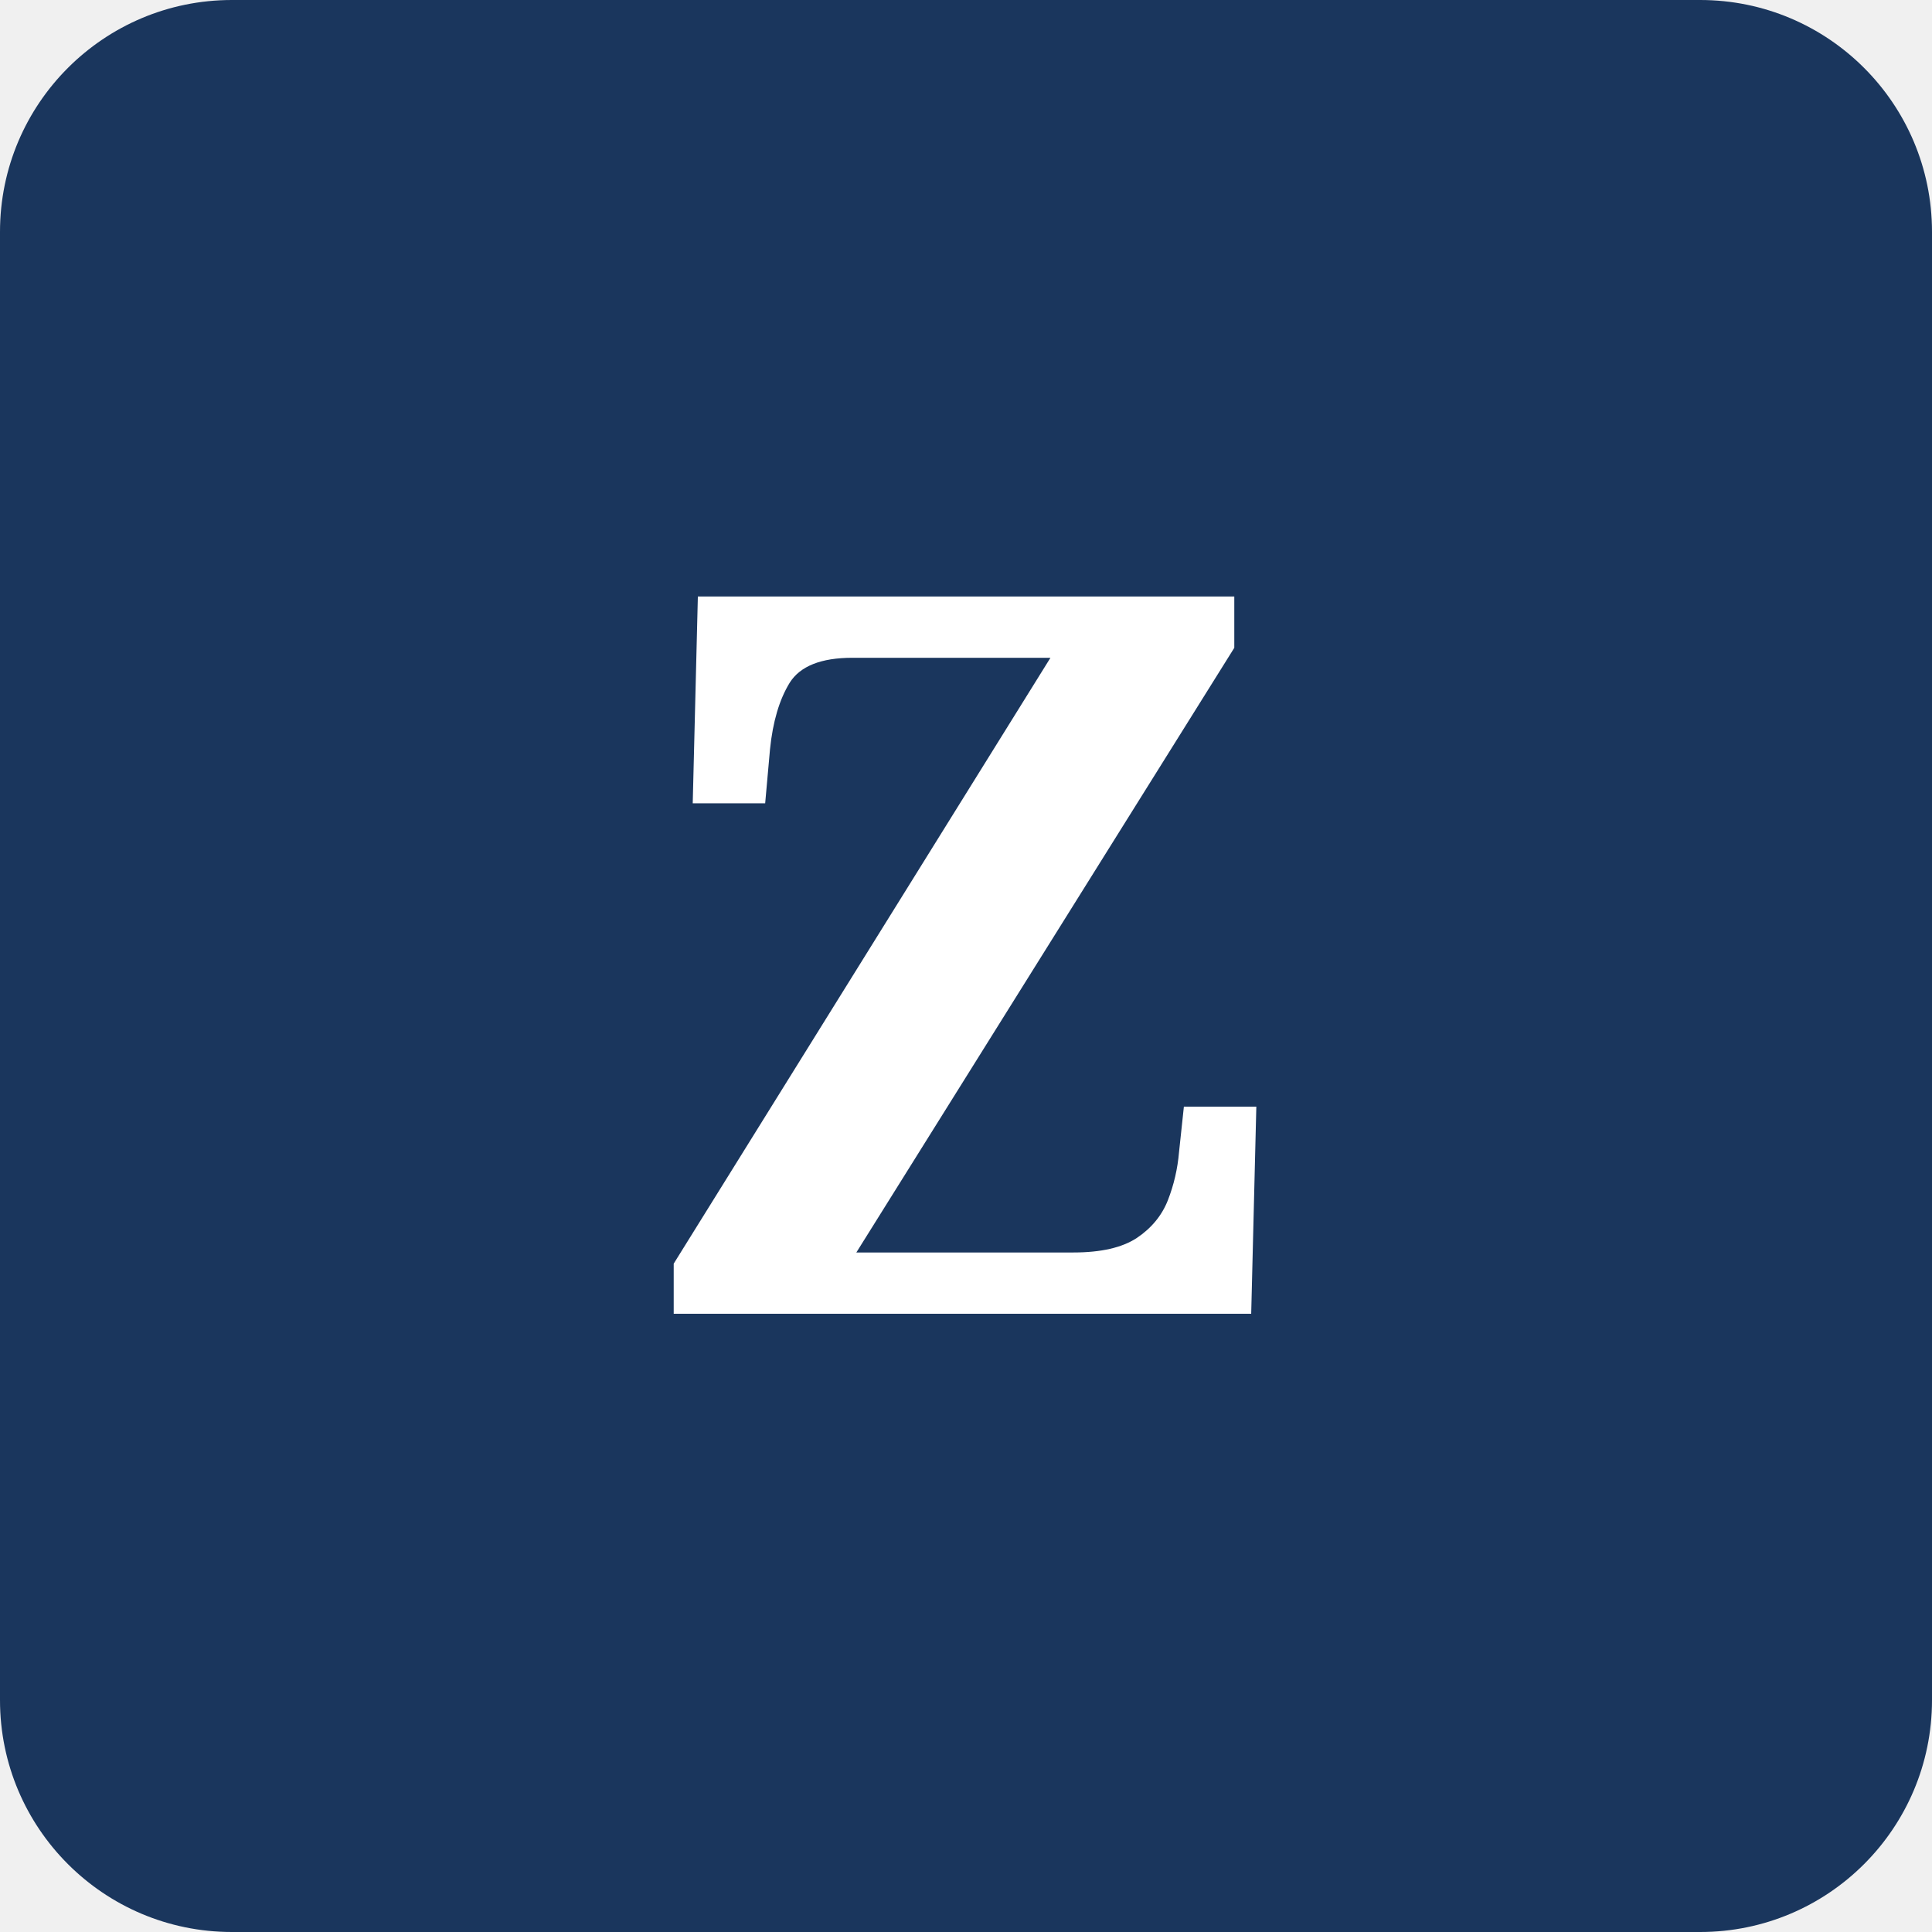
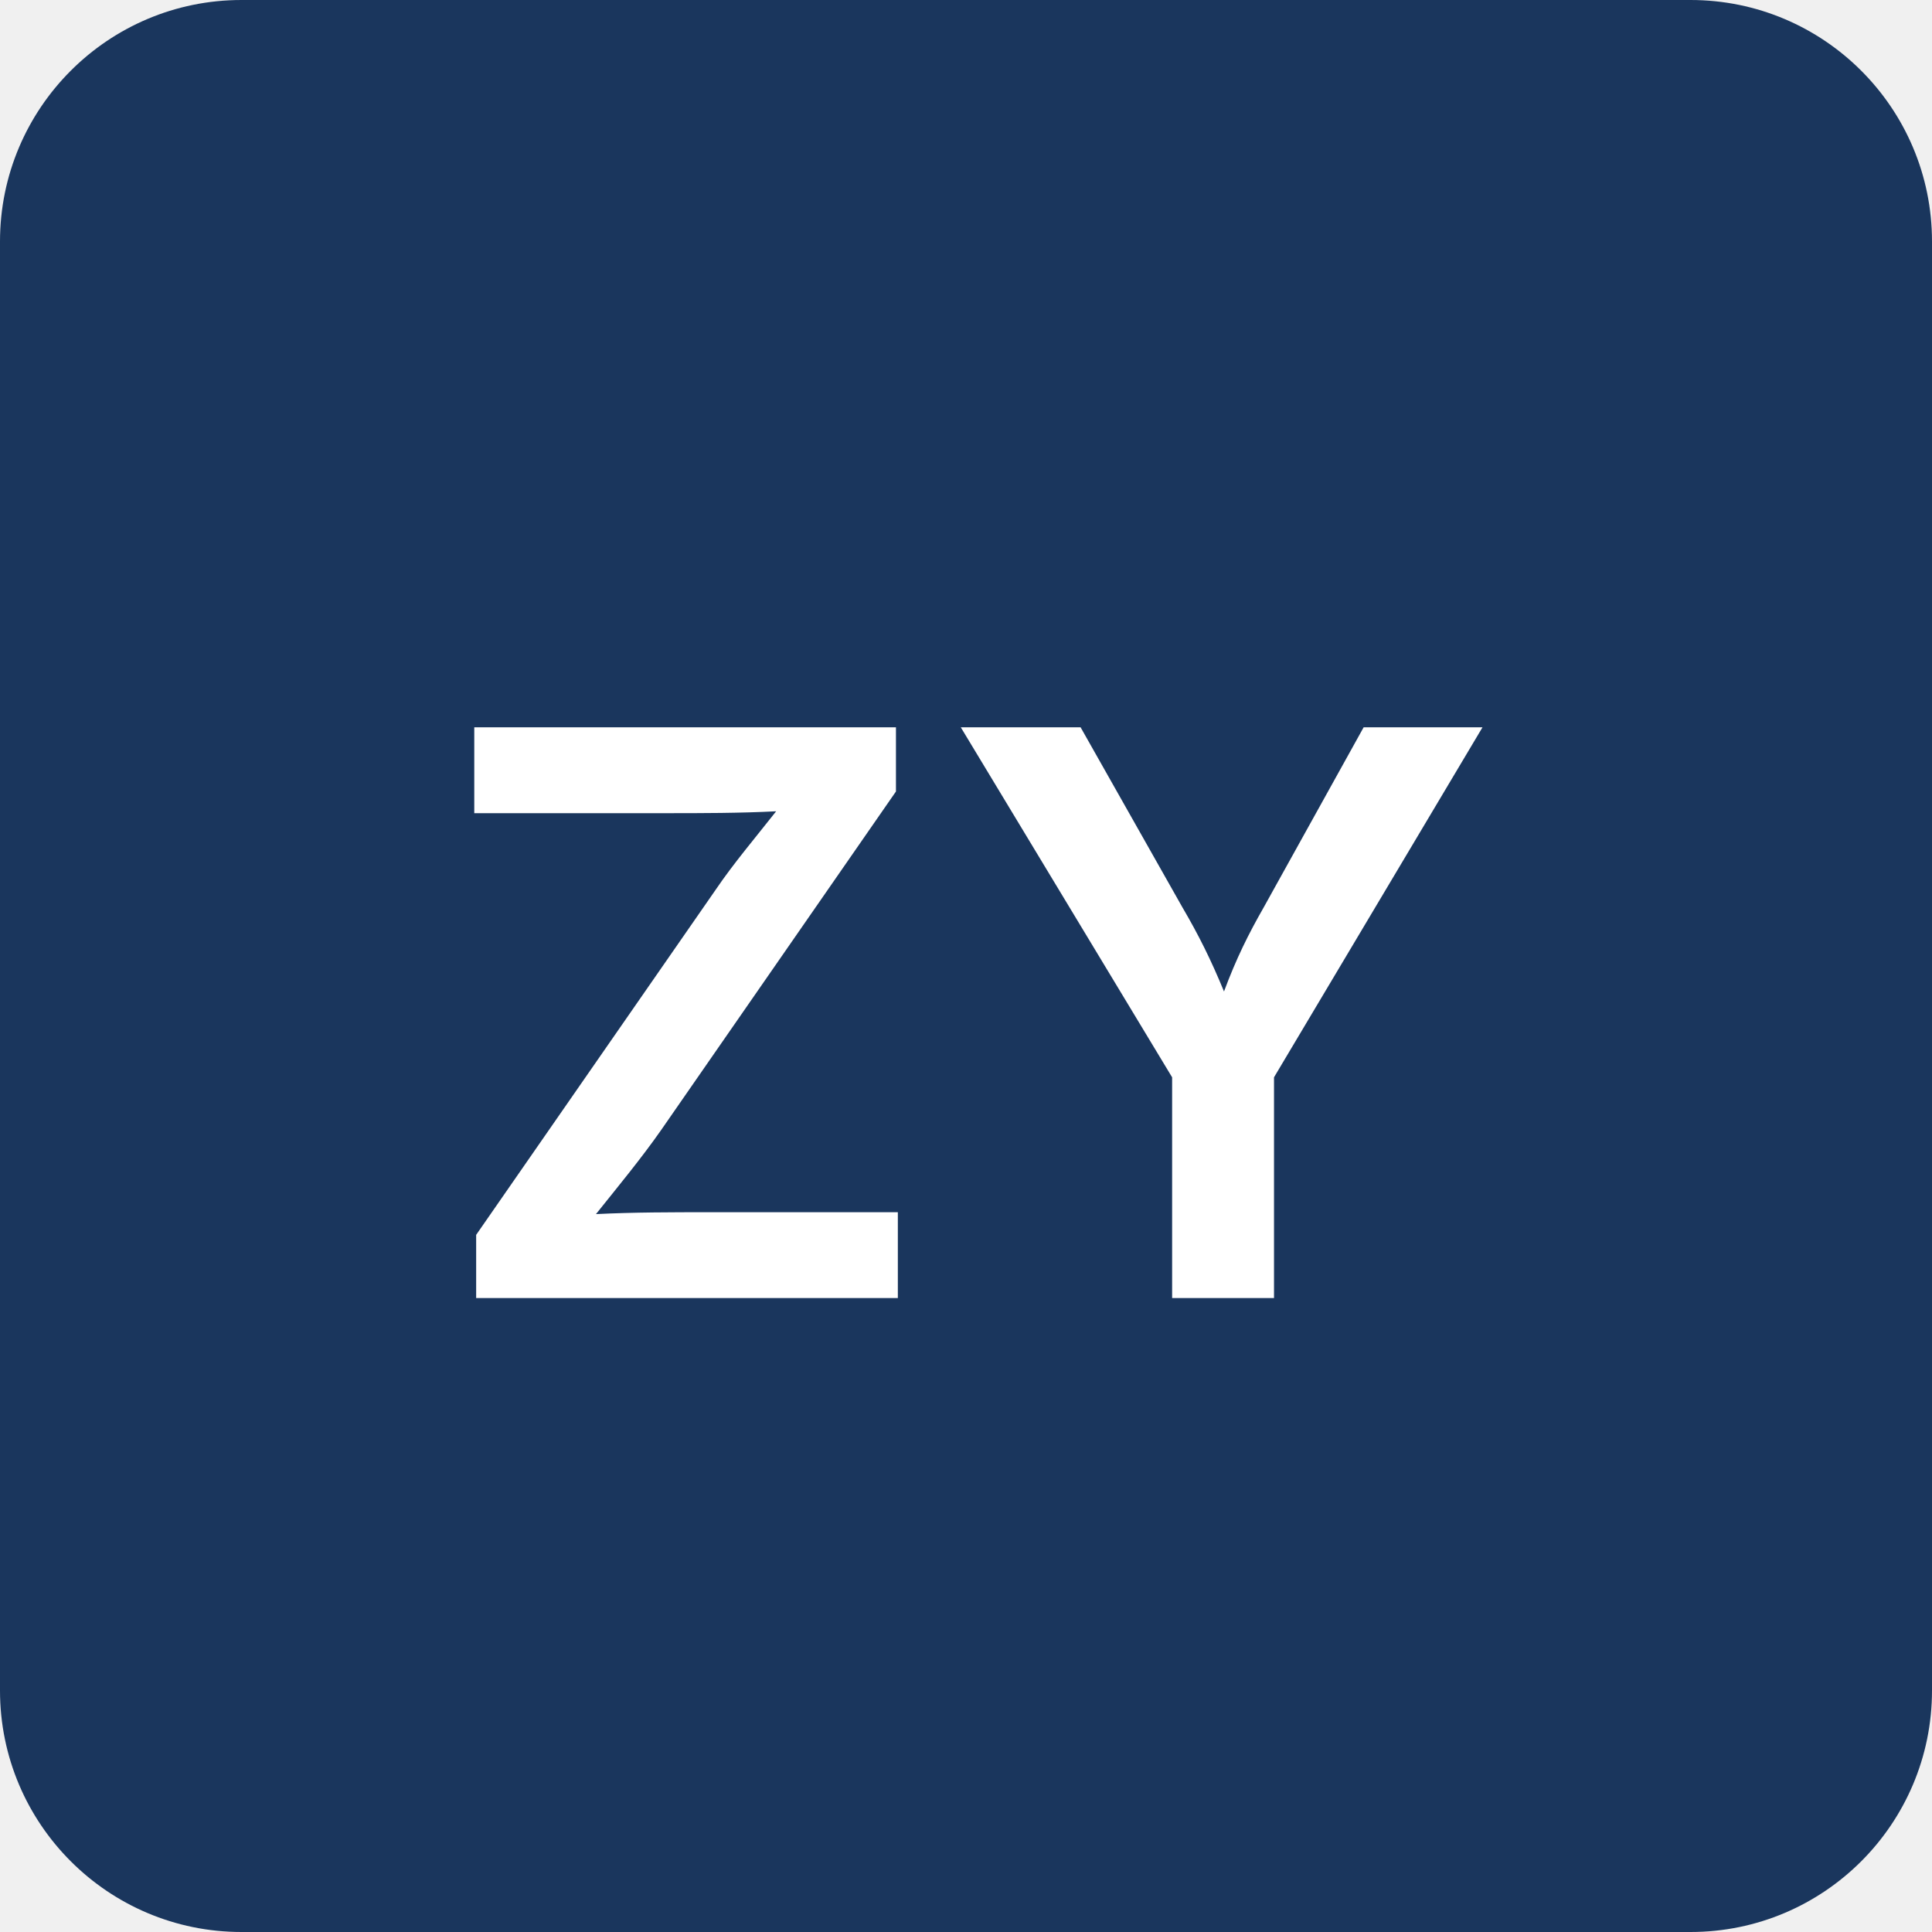
- <svg xmlns="http://www.w3.org/2000/svg" viewBox="0 0 100 100">
-   <rect width="100" height="100" rx="12" fill="#1a365d" />
-   <text x="50" y="68" font-family="Georgia, serif" font-size="52" font-weight="bold" fill="white" text-anchor="middle">Z</text>
+ <svg xmlns="http://www.w3.org/2000/svg" viewBox="0 0 32 32" width="32" height="32">
+   <rect width="32" height="32" rx="4" fill="#1a365d" />
+   <text x="16" y="21.5" font-family="Inter, -apple-system, BlinkMacSystemFont, sans-serif" font-size="13" font-weight="600" fill="white" text-anchor="middle">ZY</text>
</svg>
